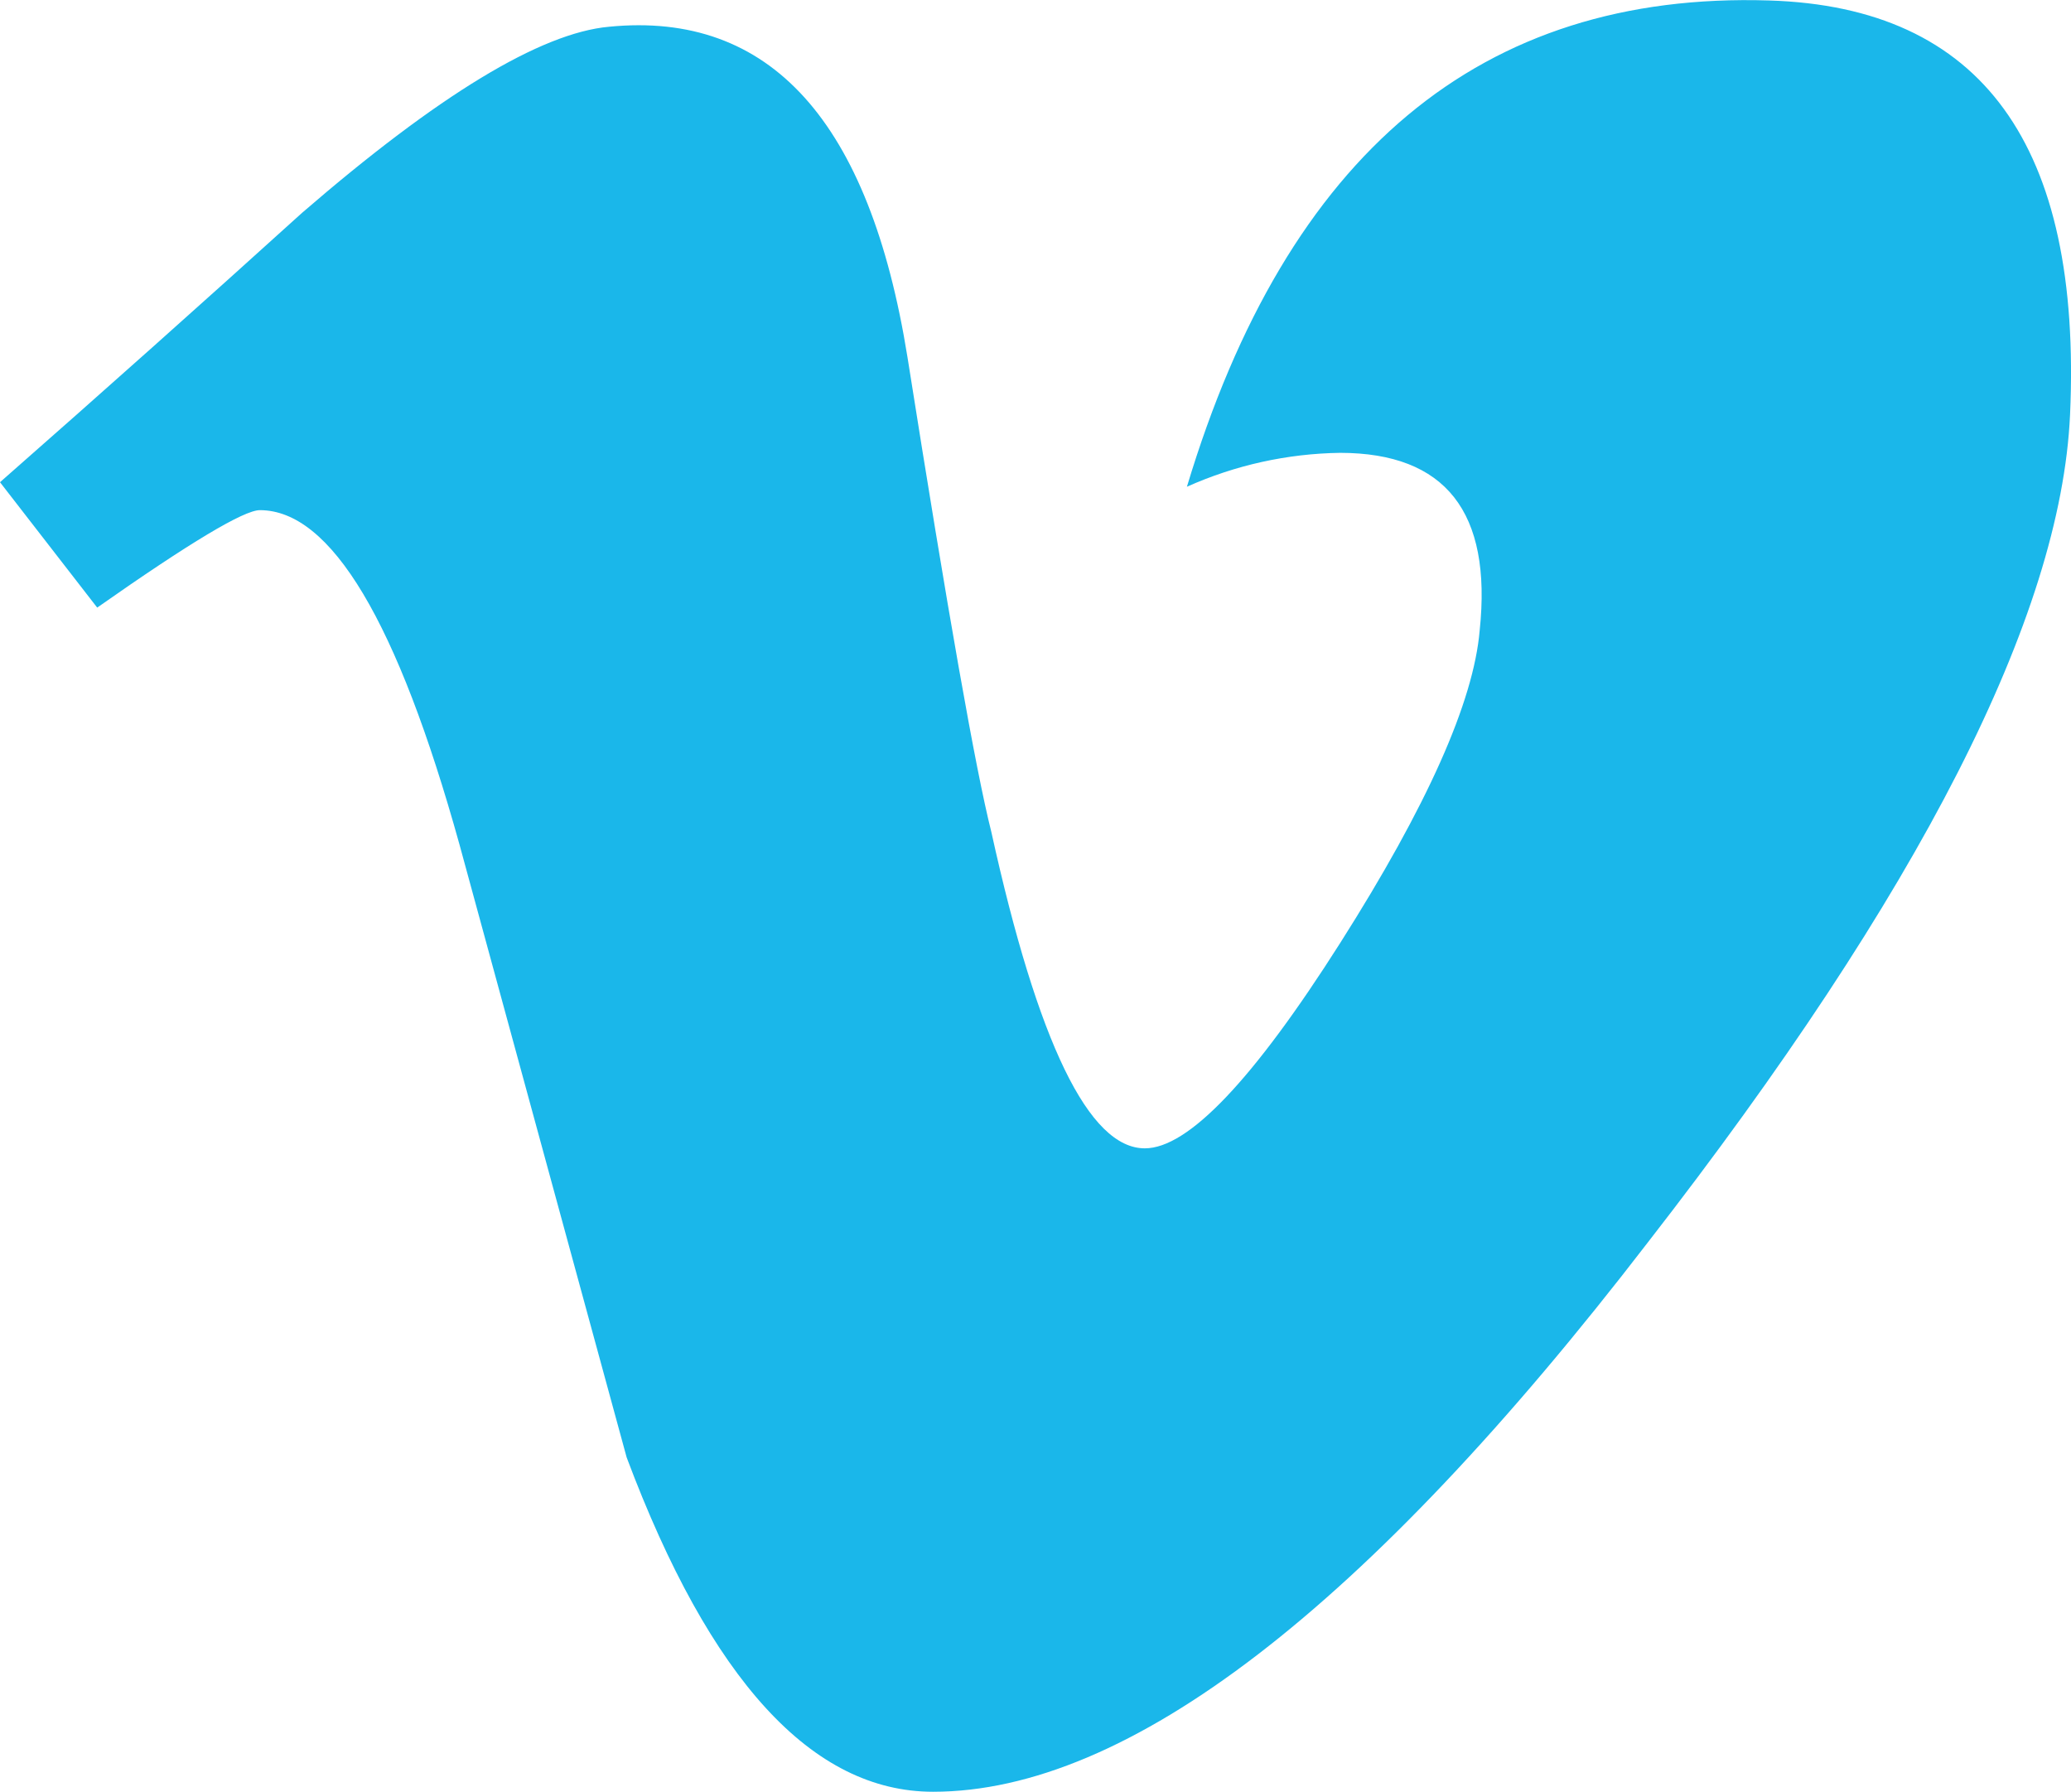
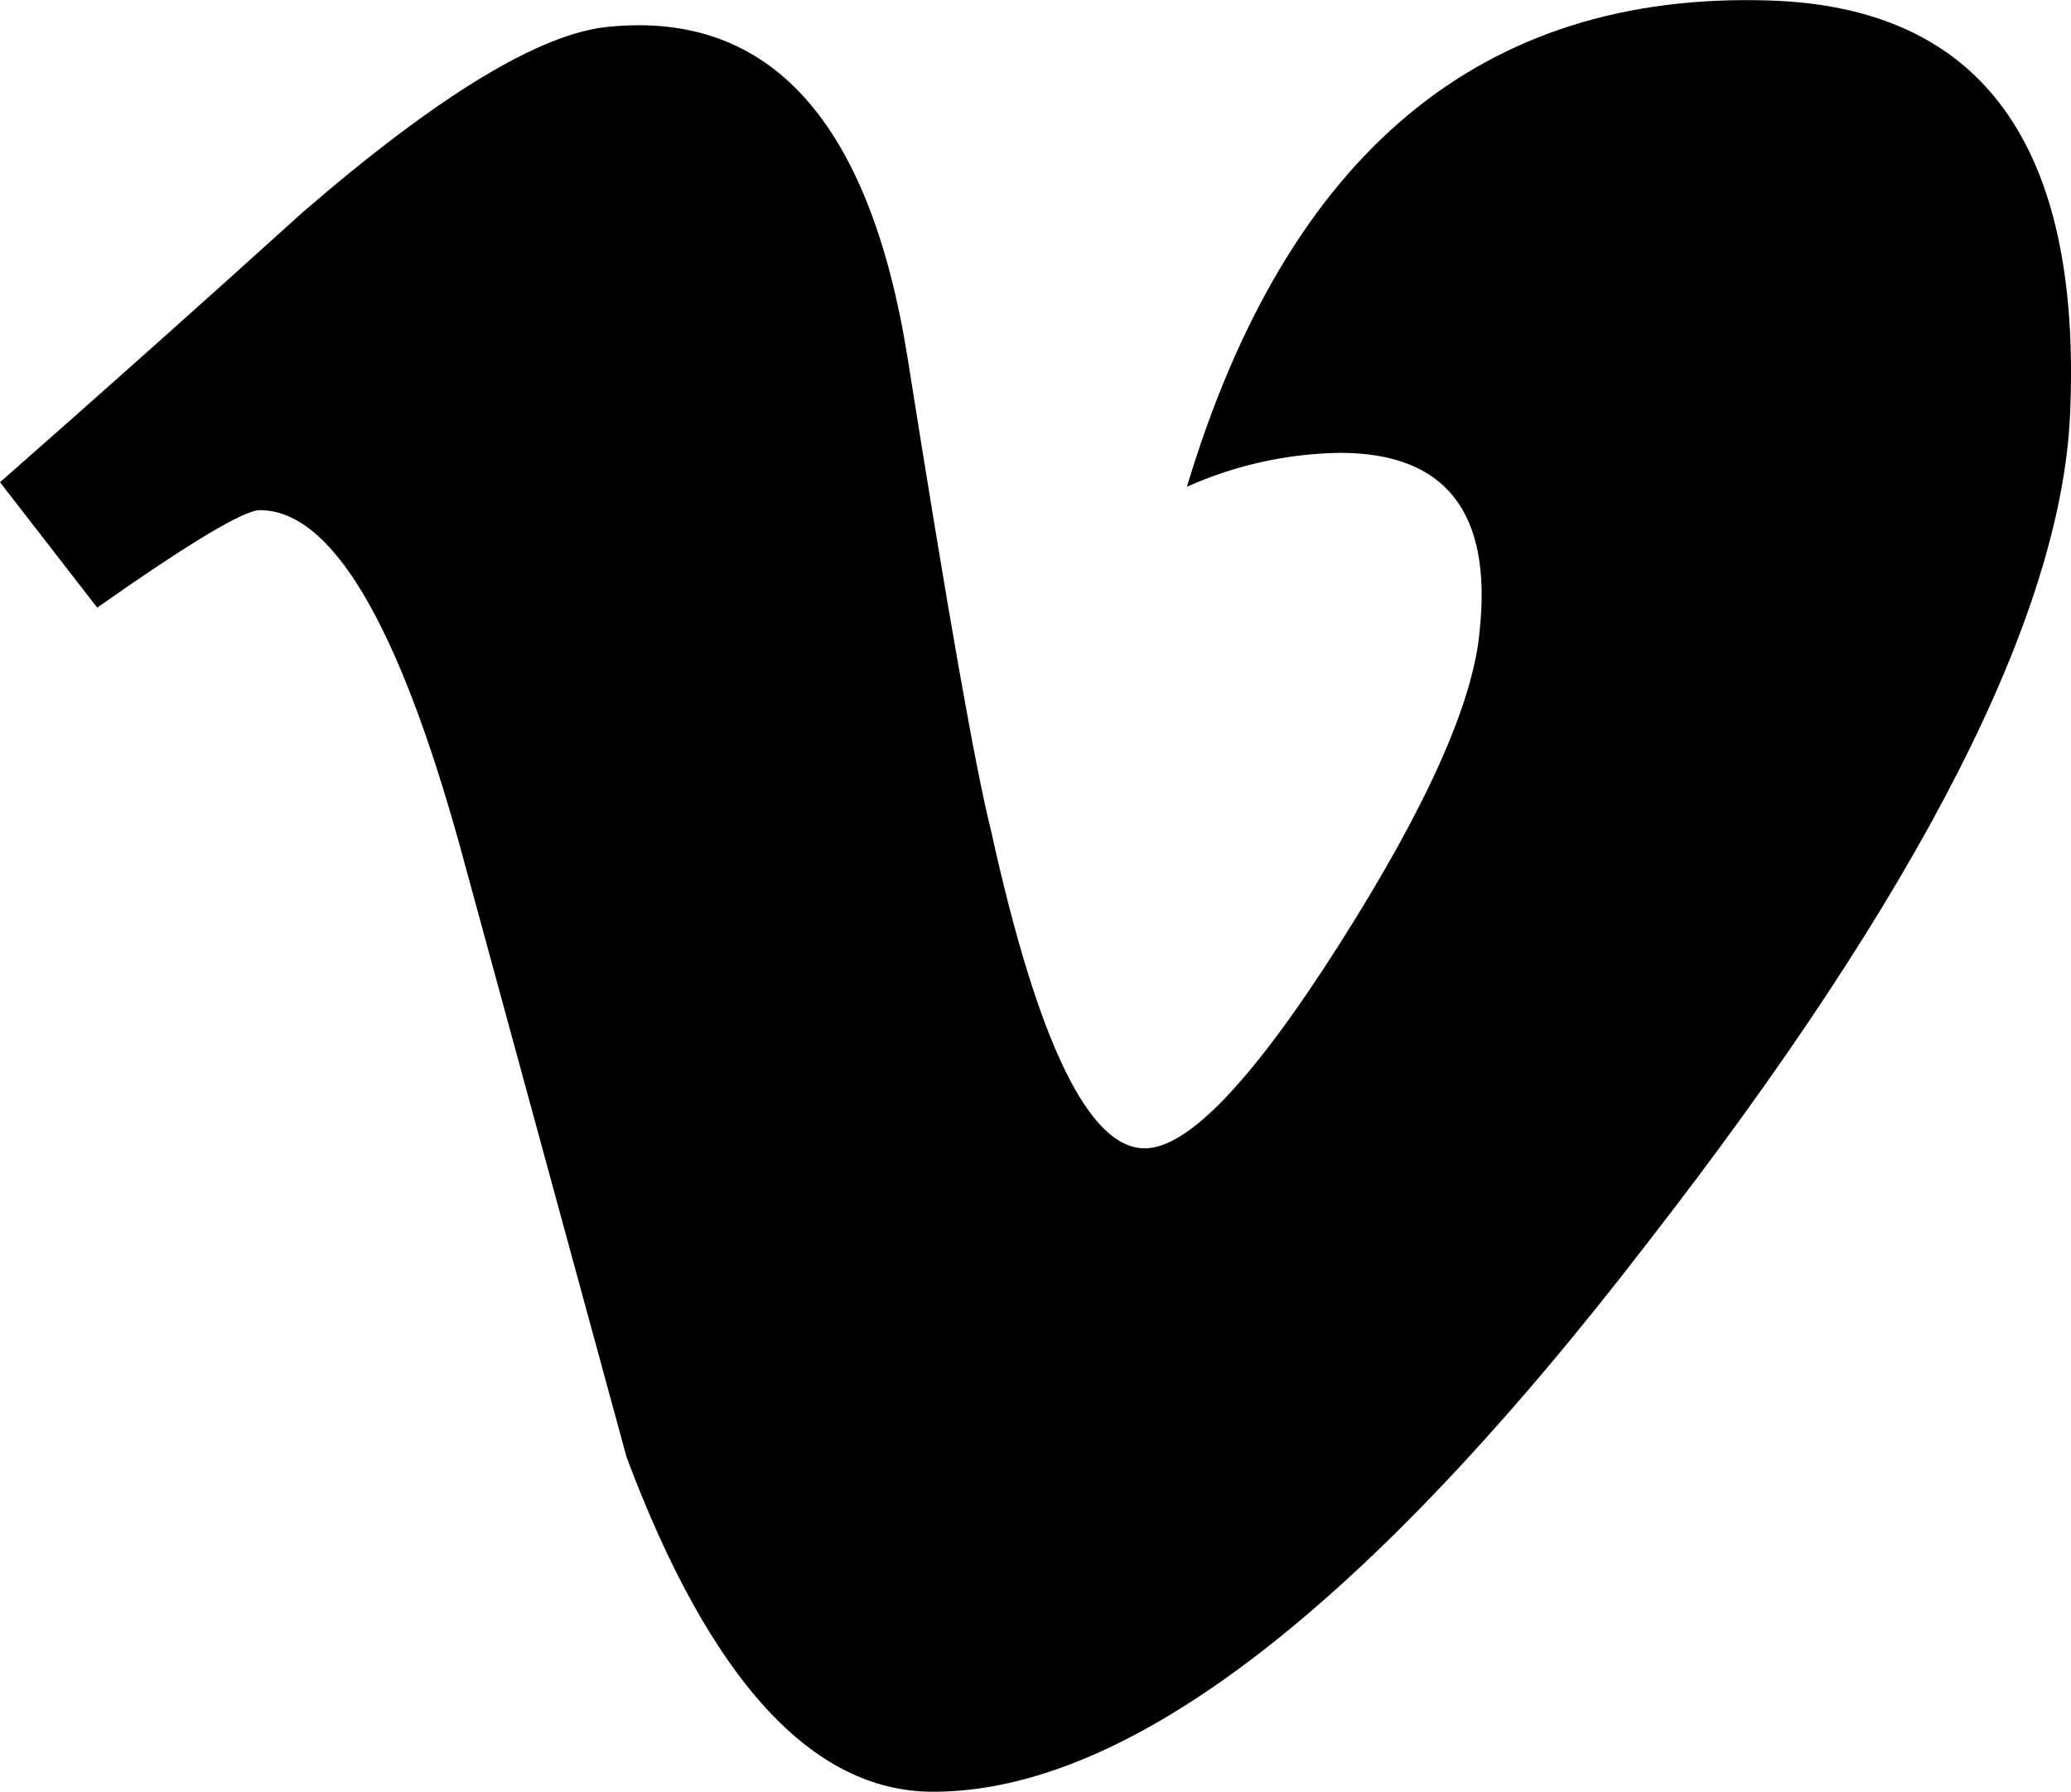
<svg xmlns="http://www.w3.org/2000/svg" id="Layer_1" data-name="Layer 1" viewBox="0 0 86.72 75.02">
-   <path d="M86.68,17.35Q86.1,30,69,52,51.31,75,39.07,75q-7.58,0-12.83-14l-7-25.66q-3.89-14-8.36-14-1,0-6.81,4.08L0,20.17Q6.42,14.53,12.65,8.89,21.21,1.49,25.5,1.1,35.62,0.1,38,14.94q2.53,16,3.51,19.87,2.92,13.26,6.43,13.25,2.72,0,8.18-8.6t5.84-13.09q0.78-7.42-5.84-7.43a16.26,16.26,0,0,0-6.42,1.42Q56-.57,74.08,0,87.44,0.41,86.68,17.35Z" transform="translate(0 0.02)" style="fill: #1ab7ea" />
+   <path d="M86.68,17.35Q86.1,30,69,52,51.31,75,39.07,75q-7.58,0-12.83-14l-7-25.66q-3.89-14-8.36-14-1,0-6.81,4.08L0,20.17Q6.42,14.53,12.65,8.89,21.21,1.49,25.5,1.1,35.62,0.1,38,14.94q2.53,16,3.51,19.87,2.92,13.26,6.43,13.25,2.72,0,8.18-8.6t5.84-13.09q0.78-7.42-5.84-7.43a16.26,16.26,0,0,0-6.42,1.42Q56-.57,74.08,0,87.44,0.41,86.68,17.35Z" transform="translate(0 0.02)" style="fill: currentColor" />
</svg>
